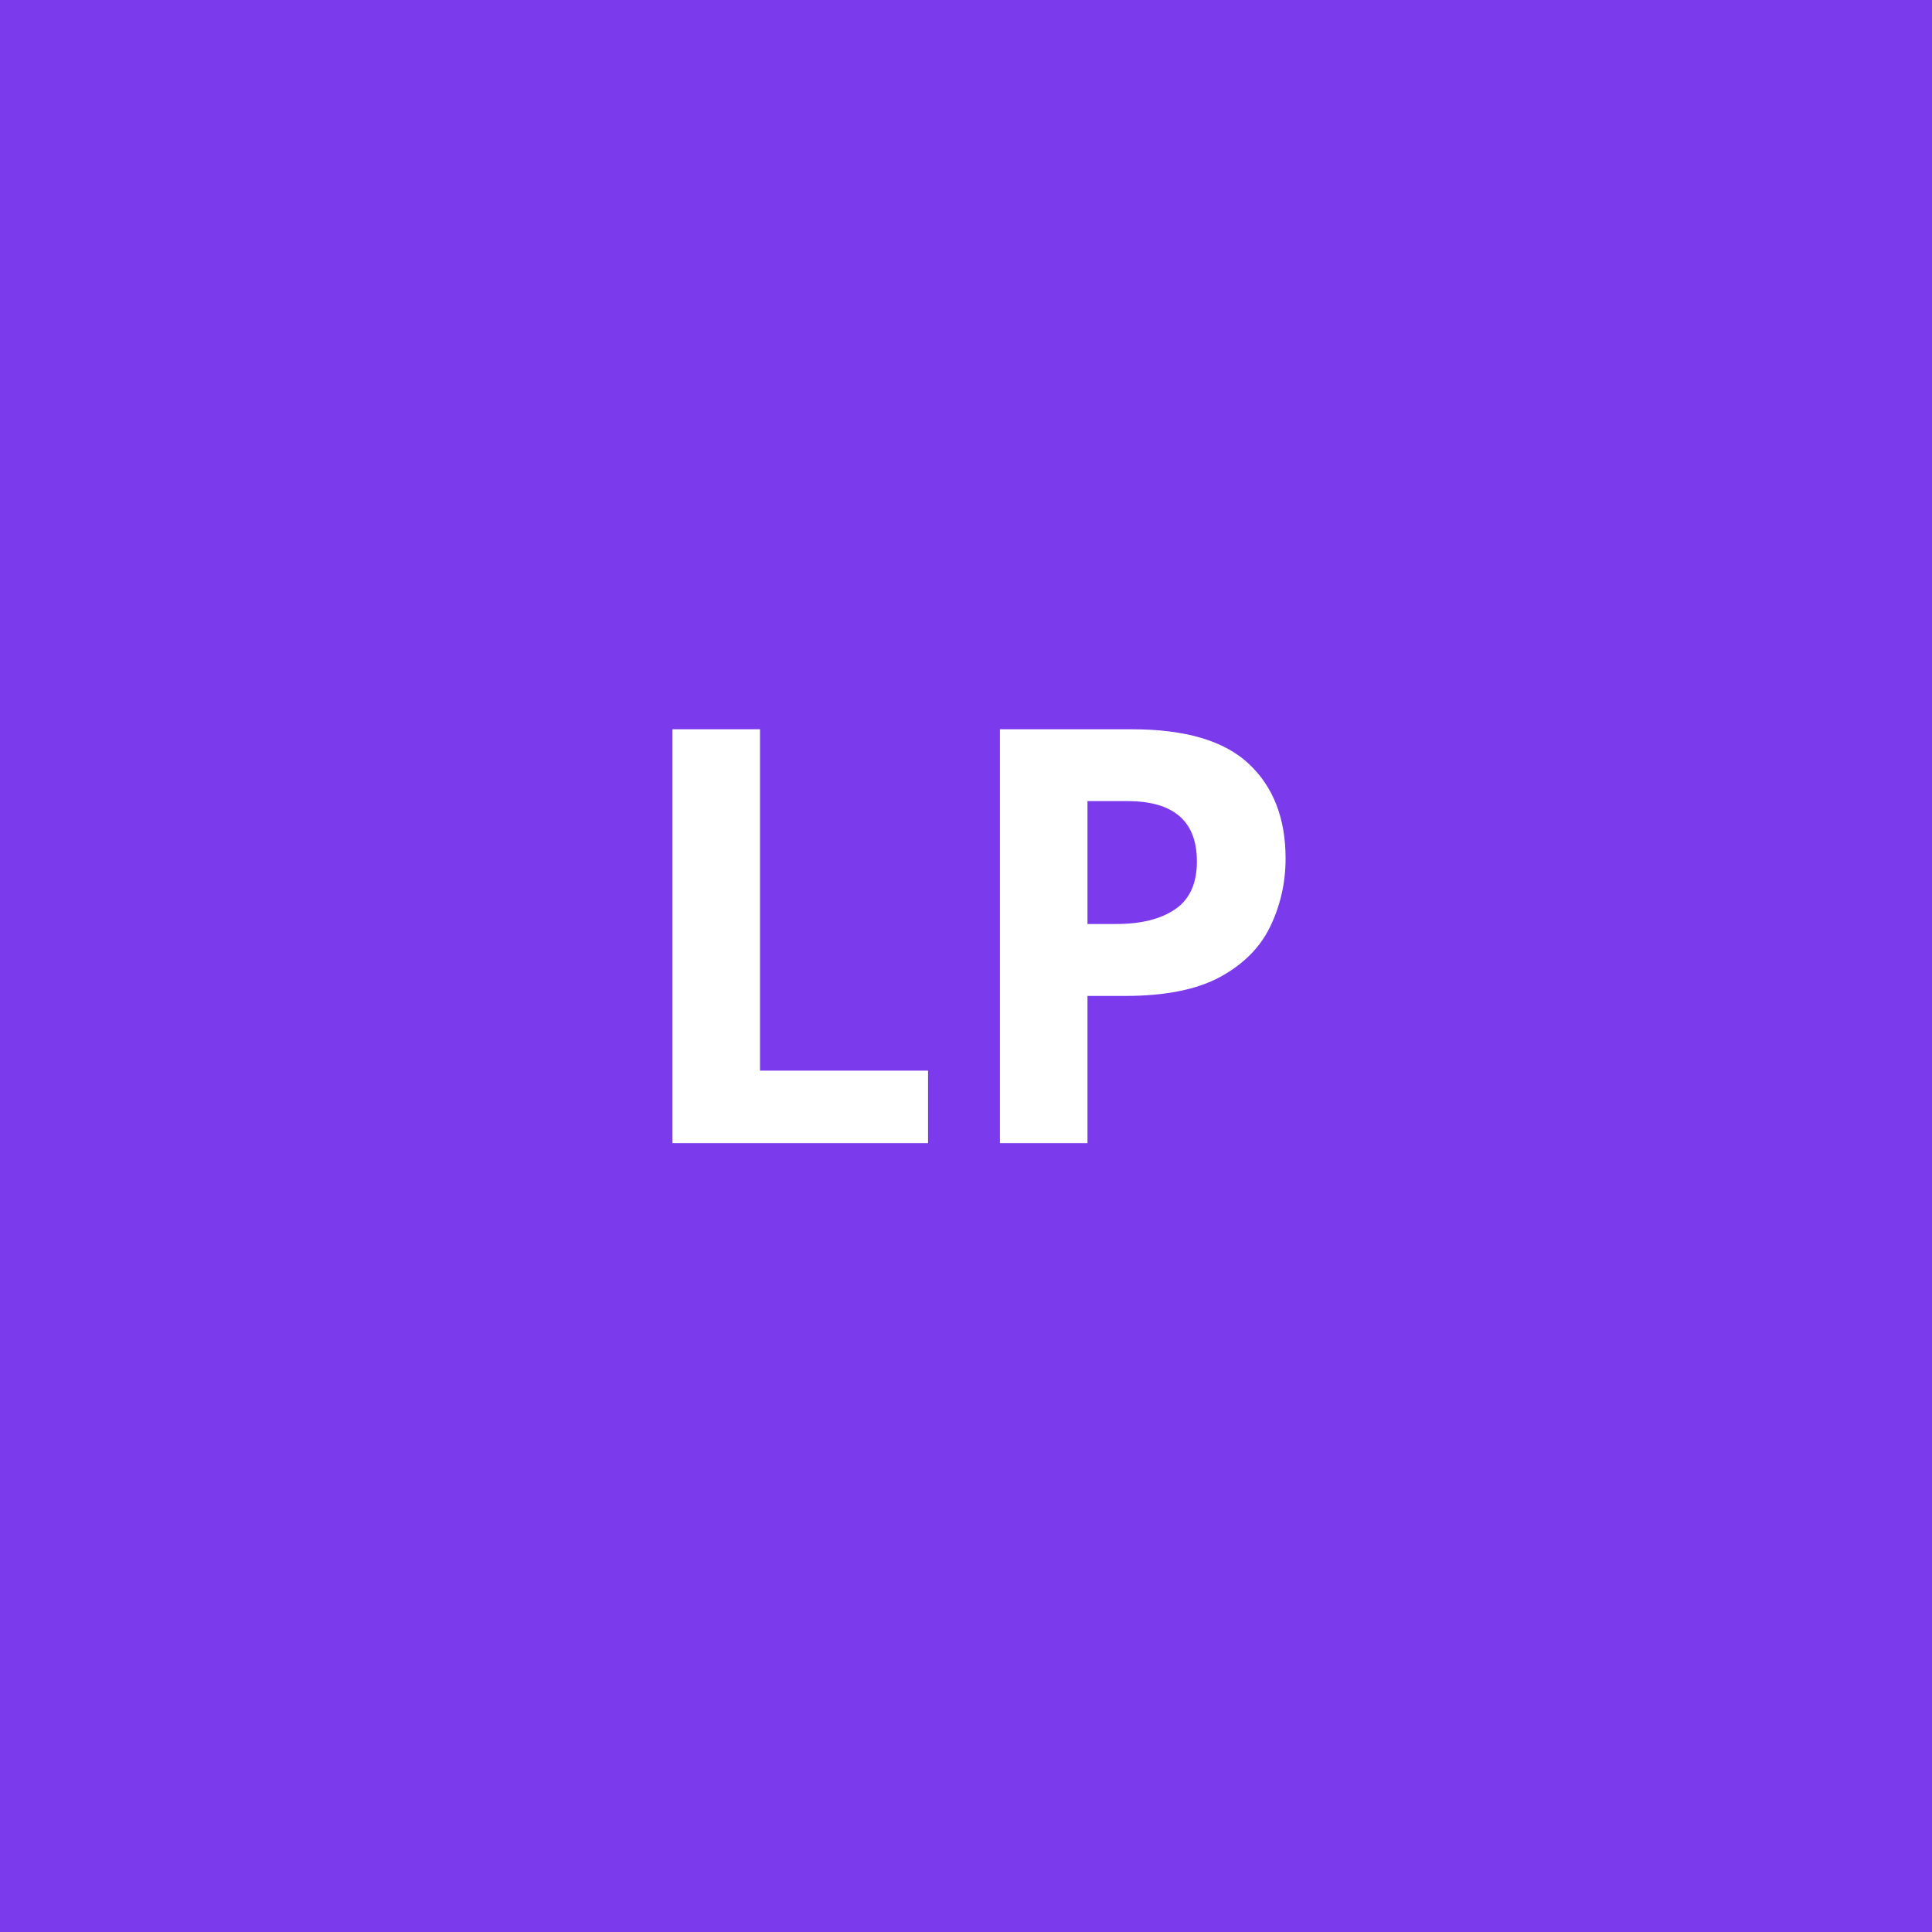
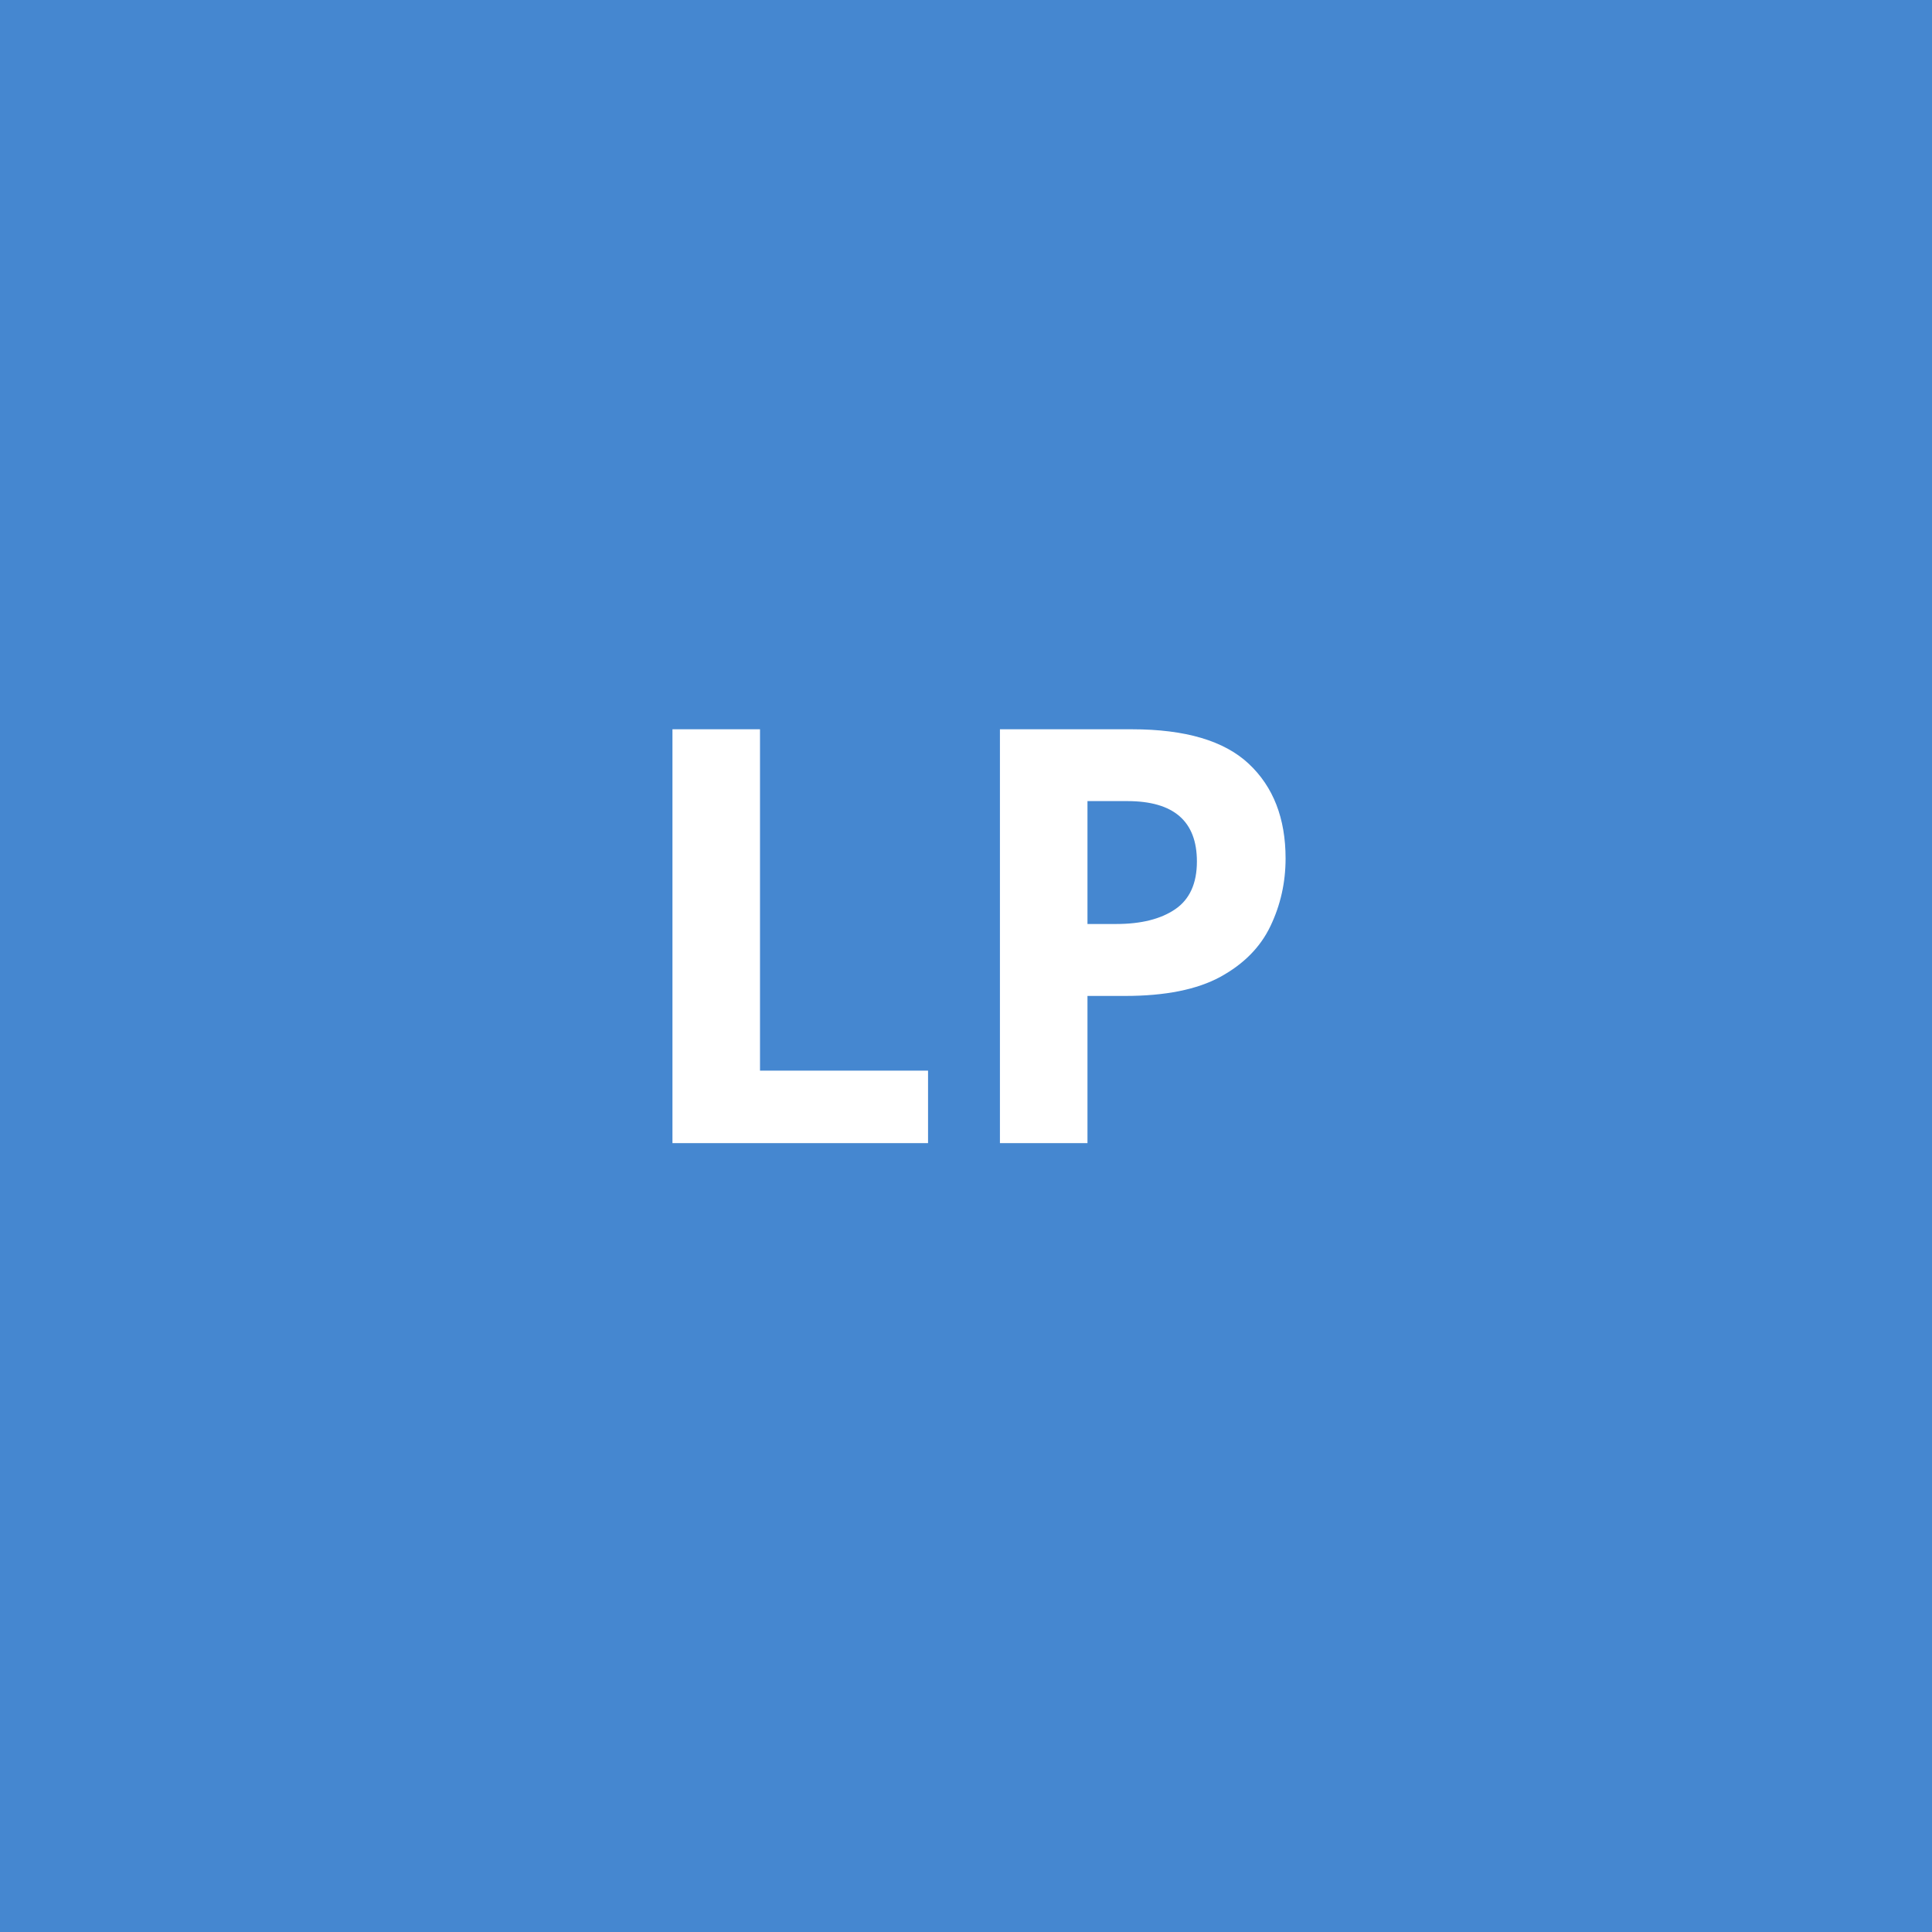
<svg xmlns="http://www.w3.org/2000/svg" width="240" height="240" viewBox="0 0 240 240">
-   <rect width="240" height="240" fill="#7c3aed" />
-   <text x="120" y="142" font-family="system-ui, sans-serif" font-size="72" font-weight="700" fill="#ffffff" text-anchor="middle">LP</text>
+   <rect width="240" height="240" fill="#4587D0" />
+   <text x="120" y="142" font-family="Poppins, sans-serif" font-size="72" font-weight="700" fill="#ffffff" text-anchor="middle">LP</text>
</svg>
